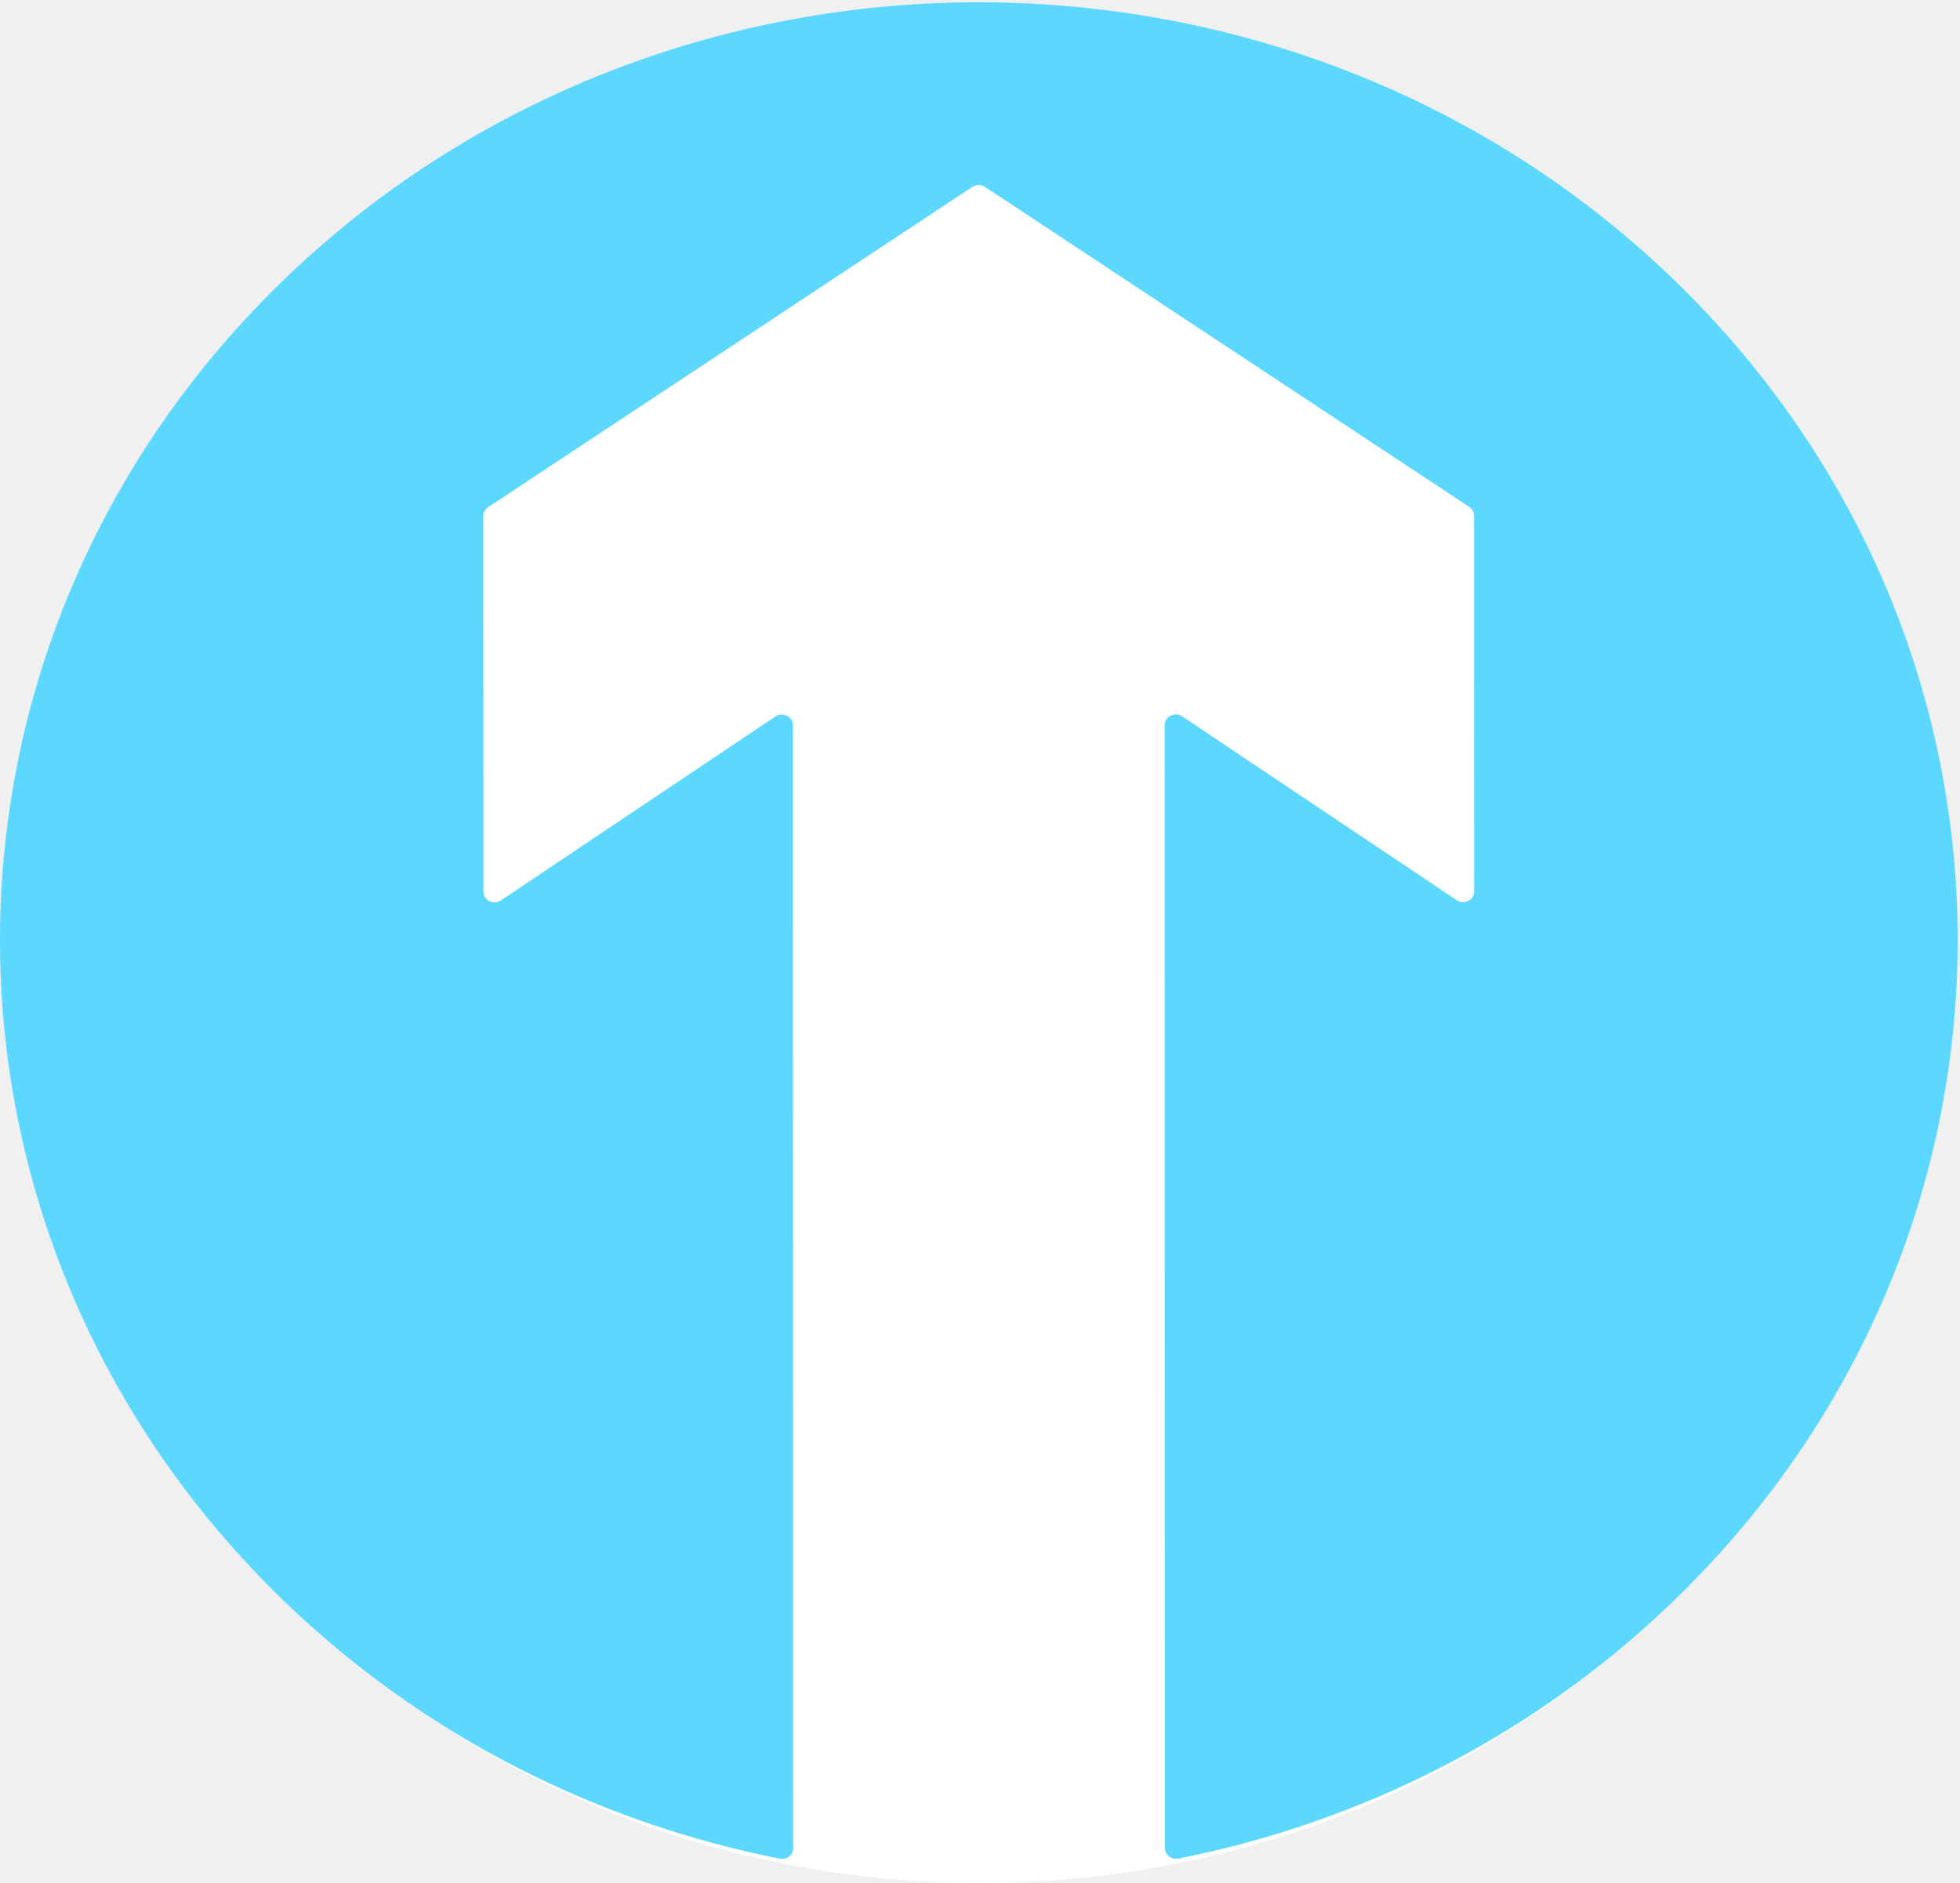
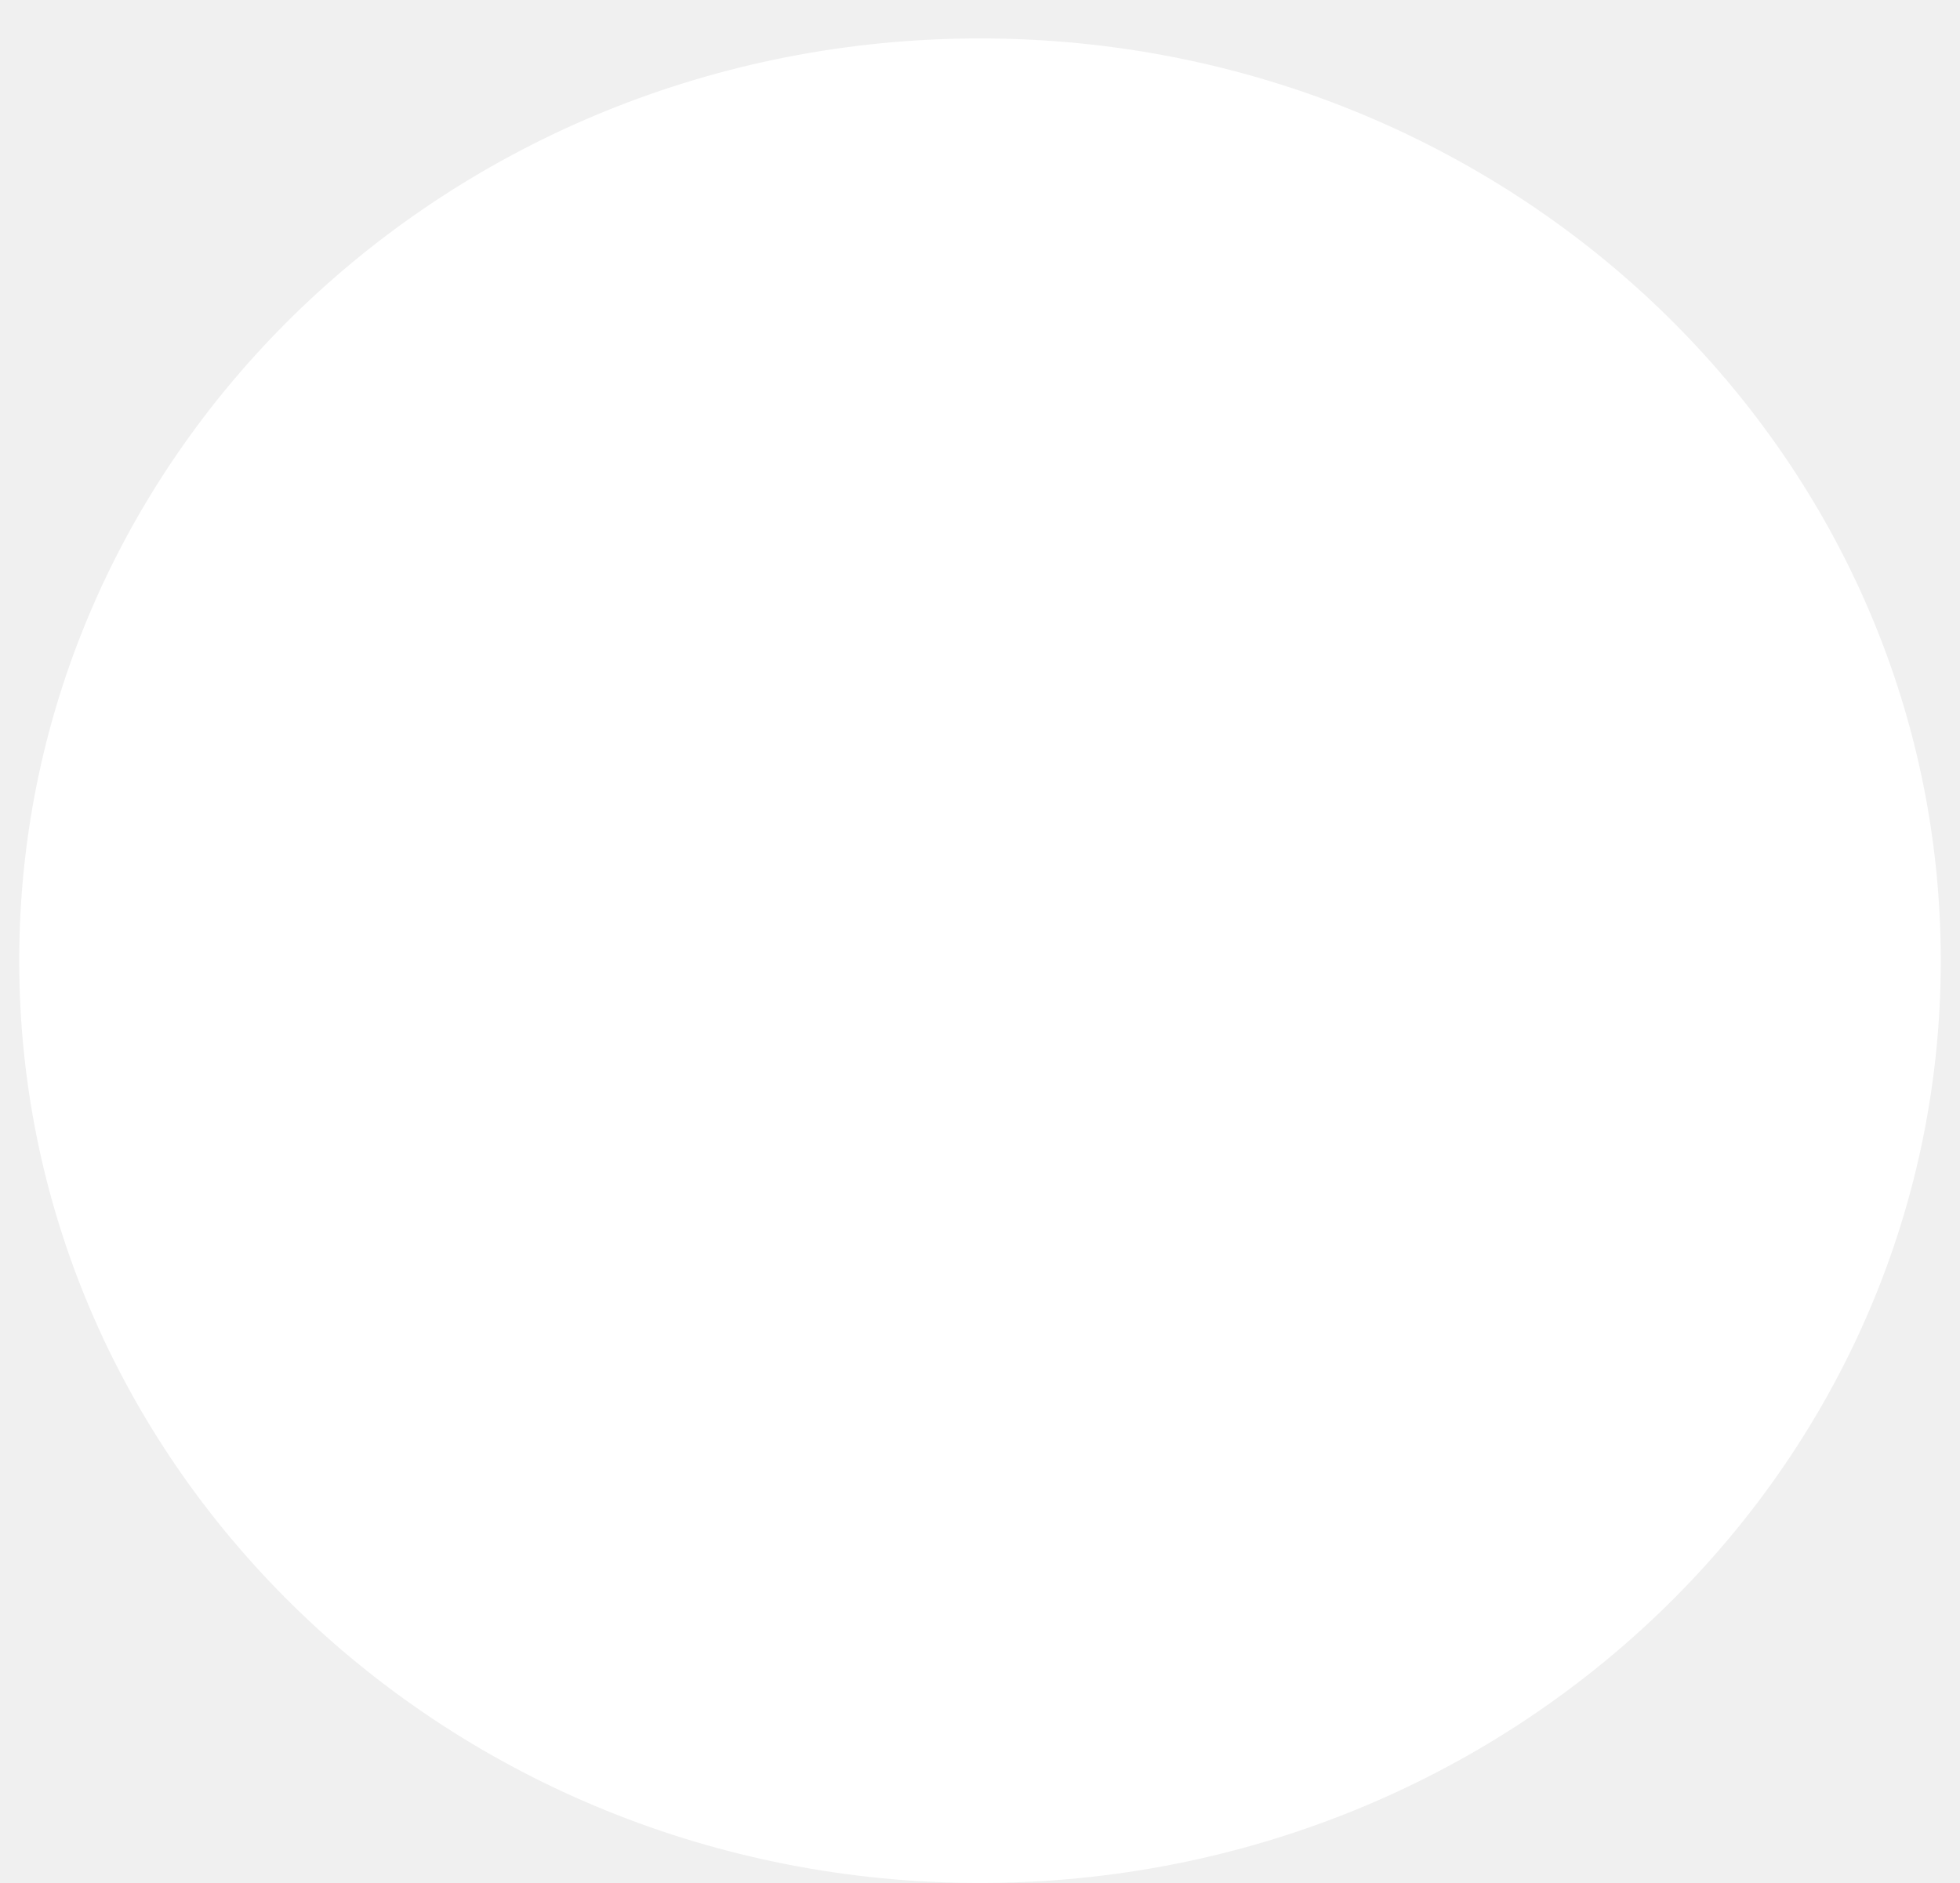
- <svg xmlns="http://www.w3.org/2000/svg" xmlns:xlink="http://www.w3.org/1999/xlink" width="102px" height="98px" viewBox="0 0 102 98" version="1.1">
-   <defs>
-     <polygon id="path-1" points="0 0.119 101.879 0.119 101.879 96.748 0 96.748" />
-   </defs>
-   <g id="Future-Project-Desktop" stroke="none" stroke-width="1" fill="none" fill-rule="evenodd">
-     <g id="Homepage--update" transform="translate(-660, -5480)">
-       <g id="homepage/what-we-stand-for" transform="translate(53, 5480)">
-         <g id="arrow-icon" transform="translate(607, 0)">
-           <path d="M101,50 C101,76.509 78.614,98 51,98 C23.386,98 1,76.509 1,50 C1,23.491 23.386,2 51,2 C78.614,2 101,23.491 101,50" id="Fill-1" fill="#FFFFFF" />
-           <g id="Group-5">
-             <mask id="mask-2" fill="white">
-               <use xlink:href="#path-1" />
-             </mask>
-             <g id="Clip-4" />
-             <path d="M87.043,14.496 C67.192,-4.612 34.938,-4.682 15.001,14.341 C-4.937,33.359 -5.008,64.268 14.835,83.379 C22.147,90.416 31.144,94.866 40.585,96.737 C40.943,96.808 41.279,96.541 41.279,96.19 L41.264,37.745 C41.263,37.297 40.737,37.033 40.352,37.29 L26.069,46.862 C25.684,47.119 25.158,46.856 25.158,46.406 L25.152,26.852 C25.152,26.671 25.246,26.5 25.403,26.396 L50.601,9.727 C50.799,9.597 51.06,9.597 51.259,9.727 L76.462,26.383 C76.619,26.486 76.712,26.657 76.712,26.839 L76.717,46.392 C76.717,46.842 76.191,47.106 75.806,46.849 L61.523,37.284 C61.138,37.028 60.61,37.292 60.61,37.74 L60.625,96.185 C60.625,96.536 60.963,96.803 61.321,96.731 C70.678,94.874 79.6,90.479 86.873,83.534 C106.812,64.514 106.892,33.606 87.043,14.496" id="Fill-3" fill="#5CD8FF" mask="url(#mask-2)" />
-           </g>
-         </g>
-       </g>
-     </g>
+ <svg xmlns="http://www.w3.org/2000/svg" height="98" viewBox="0 0 102 98" width="102">
+   <mask id="a" fill="#fff">
+     <path d="m0 .119h101.879v96.629h-101.879z" fill="none" />
+   </mask>
+   <g fill="none" fill-rule="evenodd" transform="">
+     <path d="m101 50c0 26.509-22.386 48-50 48s-50-21.491-50-48 22.386-48 50-48 50 21.491 50 48" fill="#fff" />
+     <path d="m87.043 14.496c-19.851-19.107-52.105-19.178-72.041-.155-19.939 19.018-20.009 49.927-.166 69.039 7.312 7.037 16.309 11.486 25.75 13.357.358.072.695-.195.694-.546l-.015-58.445c-0-.449-.527-.712-.912-.456l-14.283 9.572c-.385.258-.911-.006-.911-.456l-.005-19.553c0-.182.093-.353.25-.456l25.198-16.669c.198-.13.459-.13.658 0l25.203 16.656c.157.104.25.275.25.456l.005 19.554c0 .45-.526.714-.911.456l-14.284-9.565c-.385-.256-.913.008-.913.456l.016 58.445c0 .351.338.618.696.546 9.357-1.858 18.278-6.252 25.552-13.197 19.939-19.02 20.019-49.928.17-69.039" fill="#5cd8ff" mask="url(#a)" />
  </g>
</svg>
